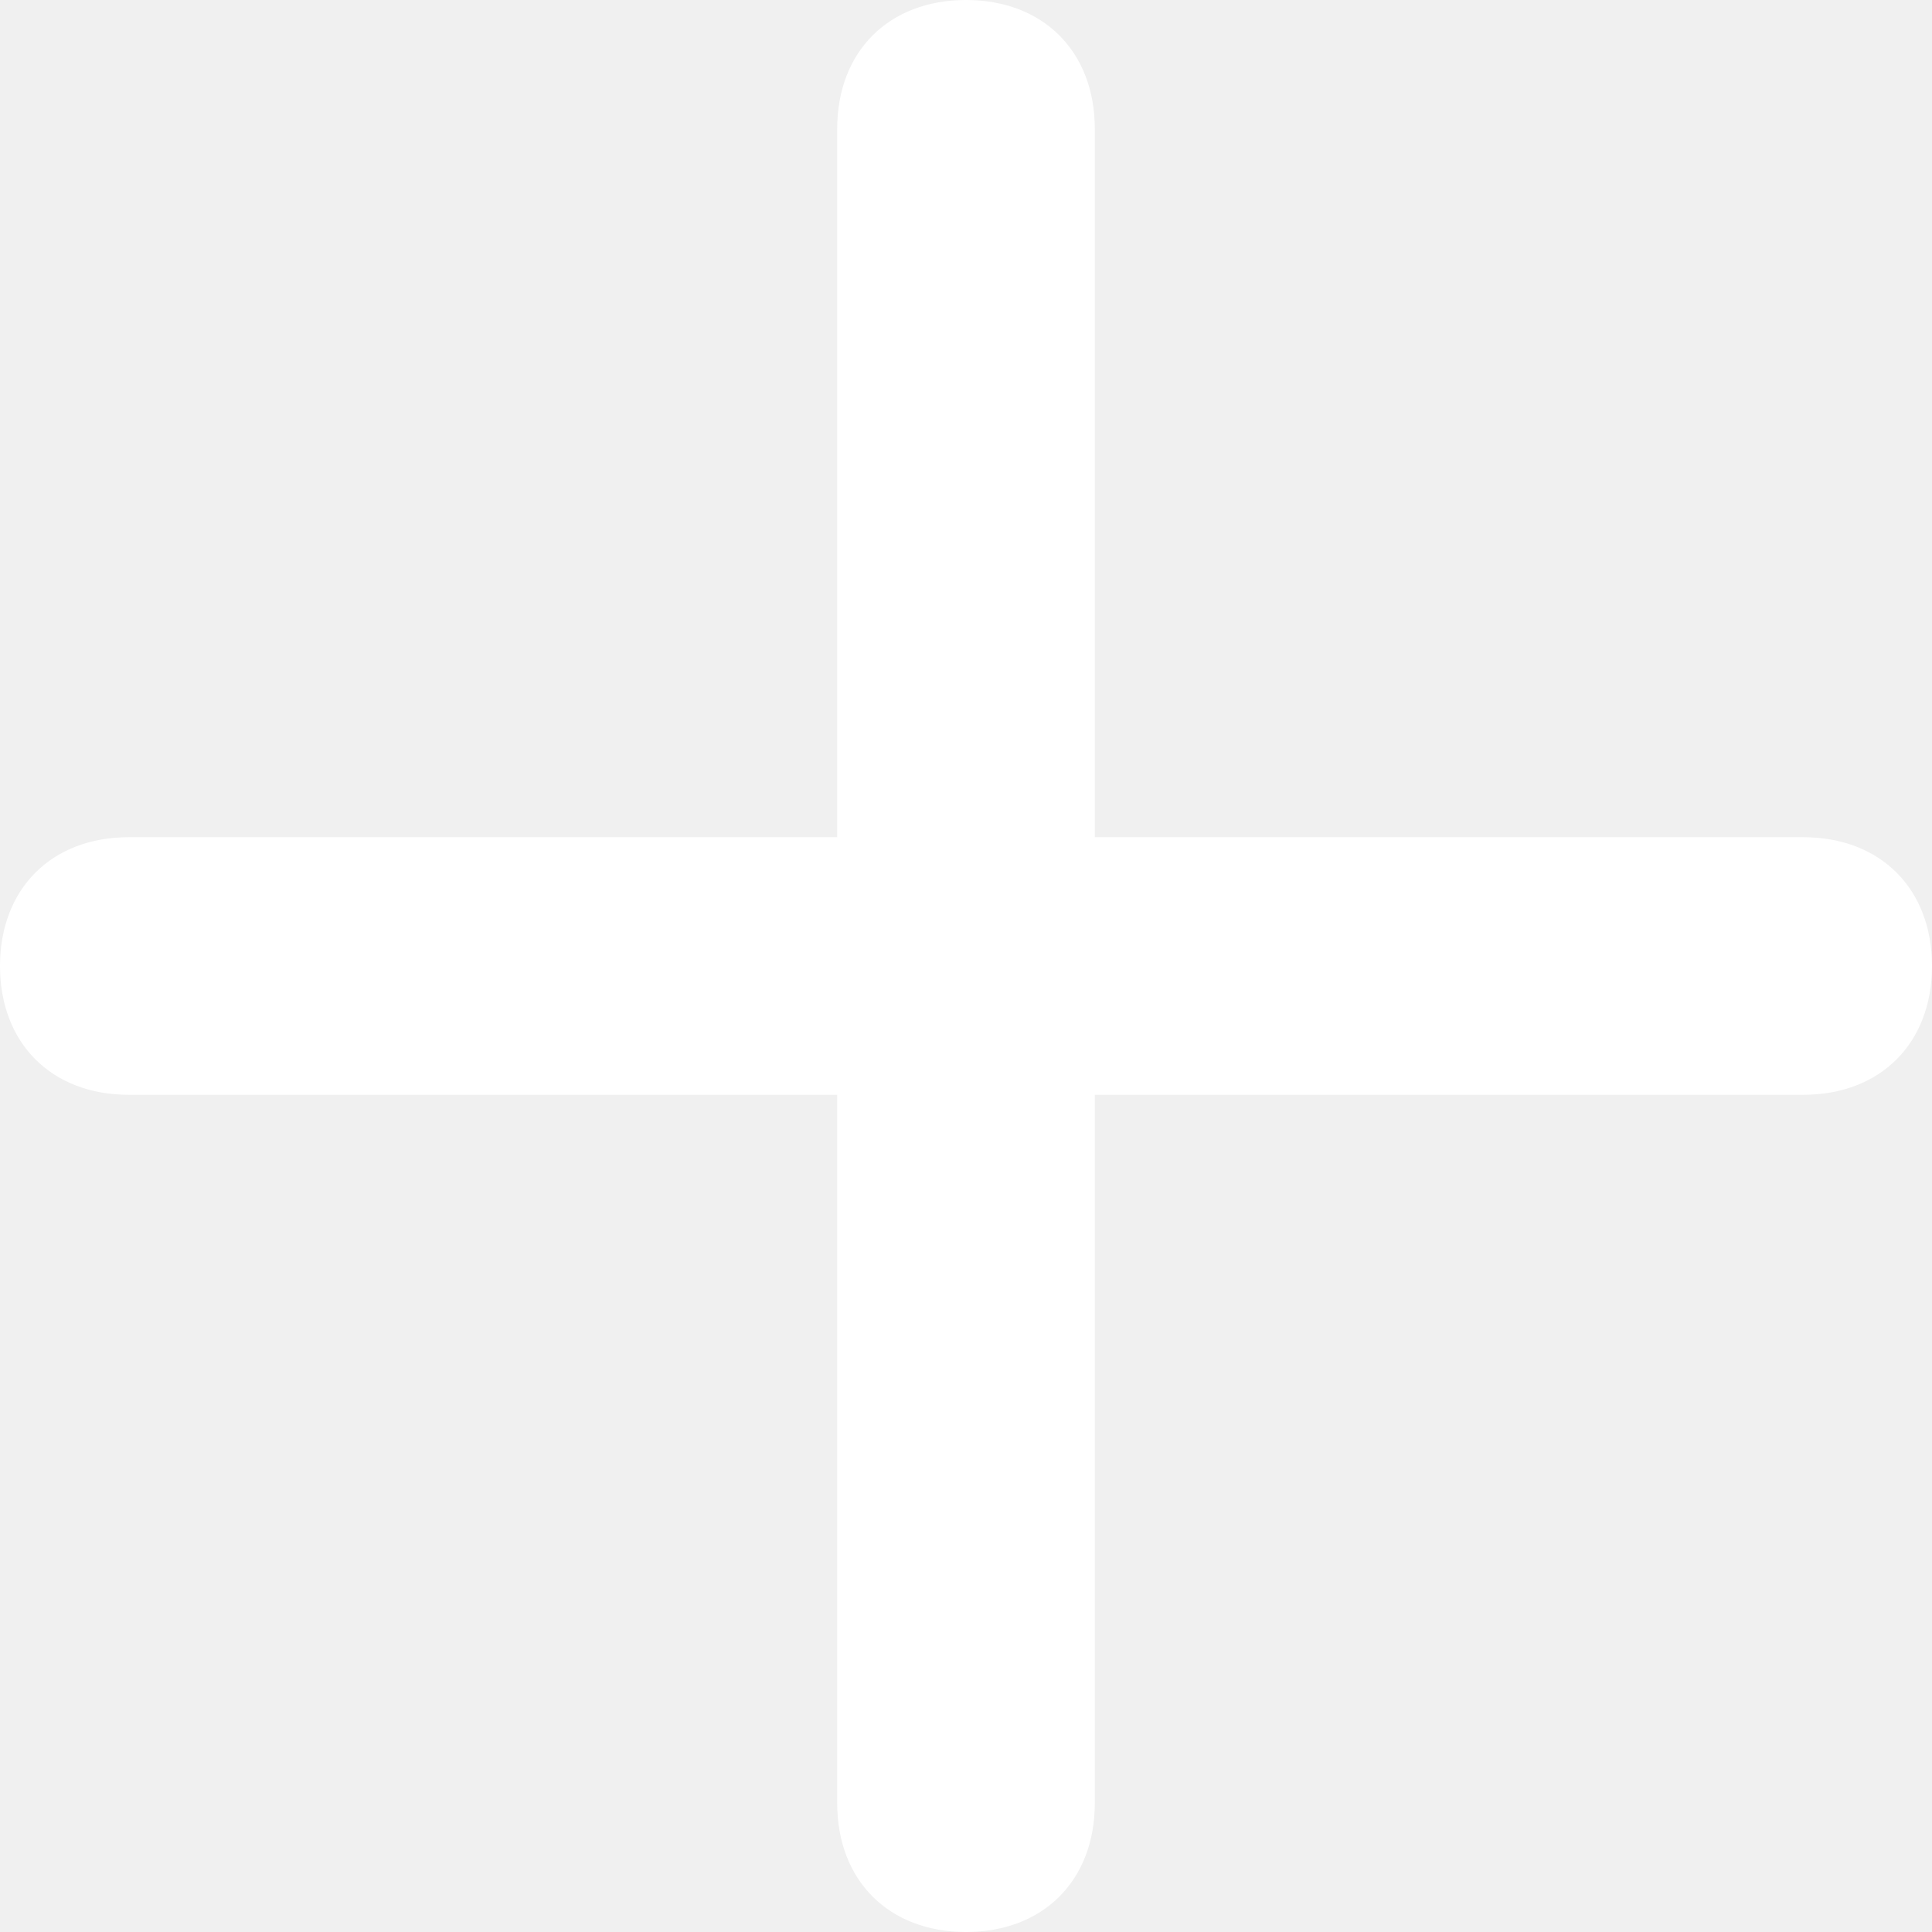
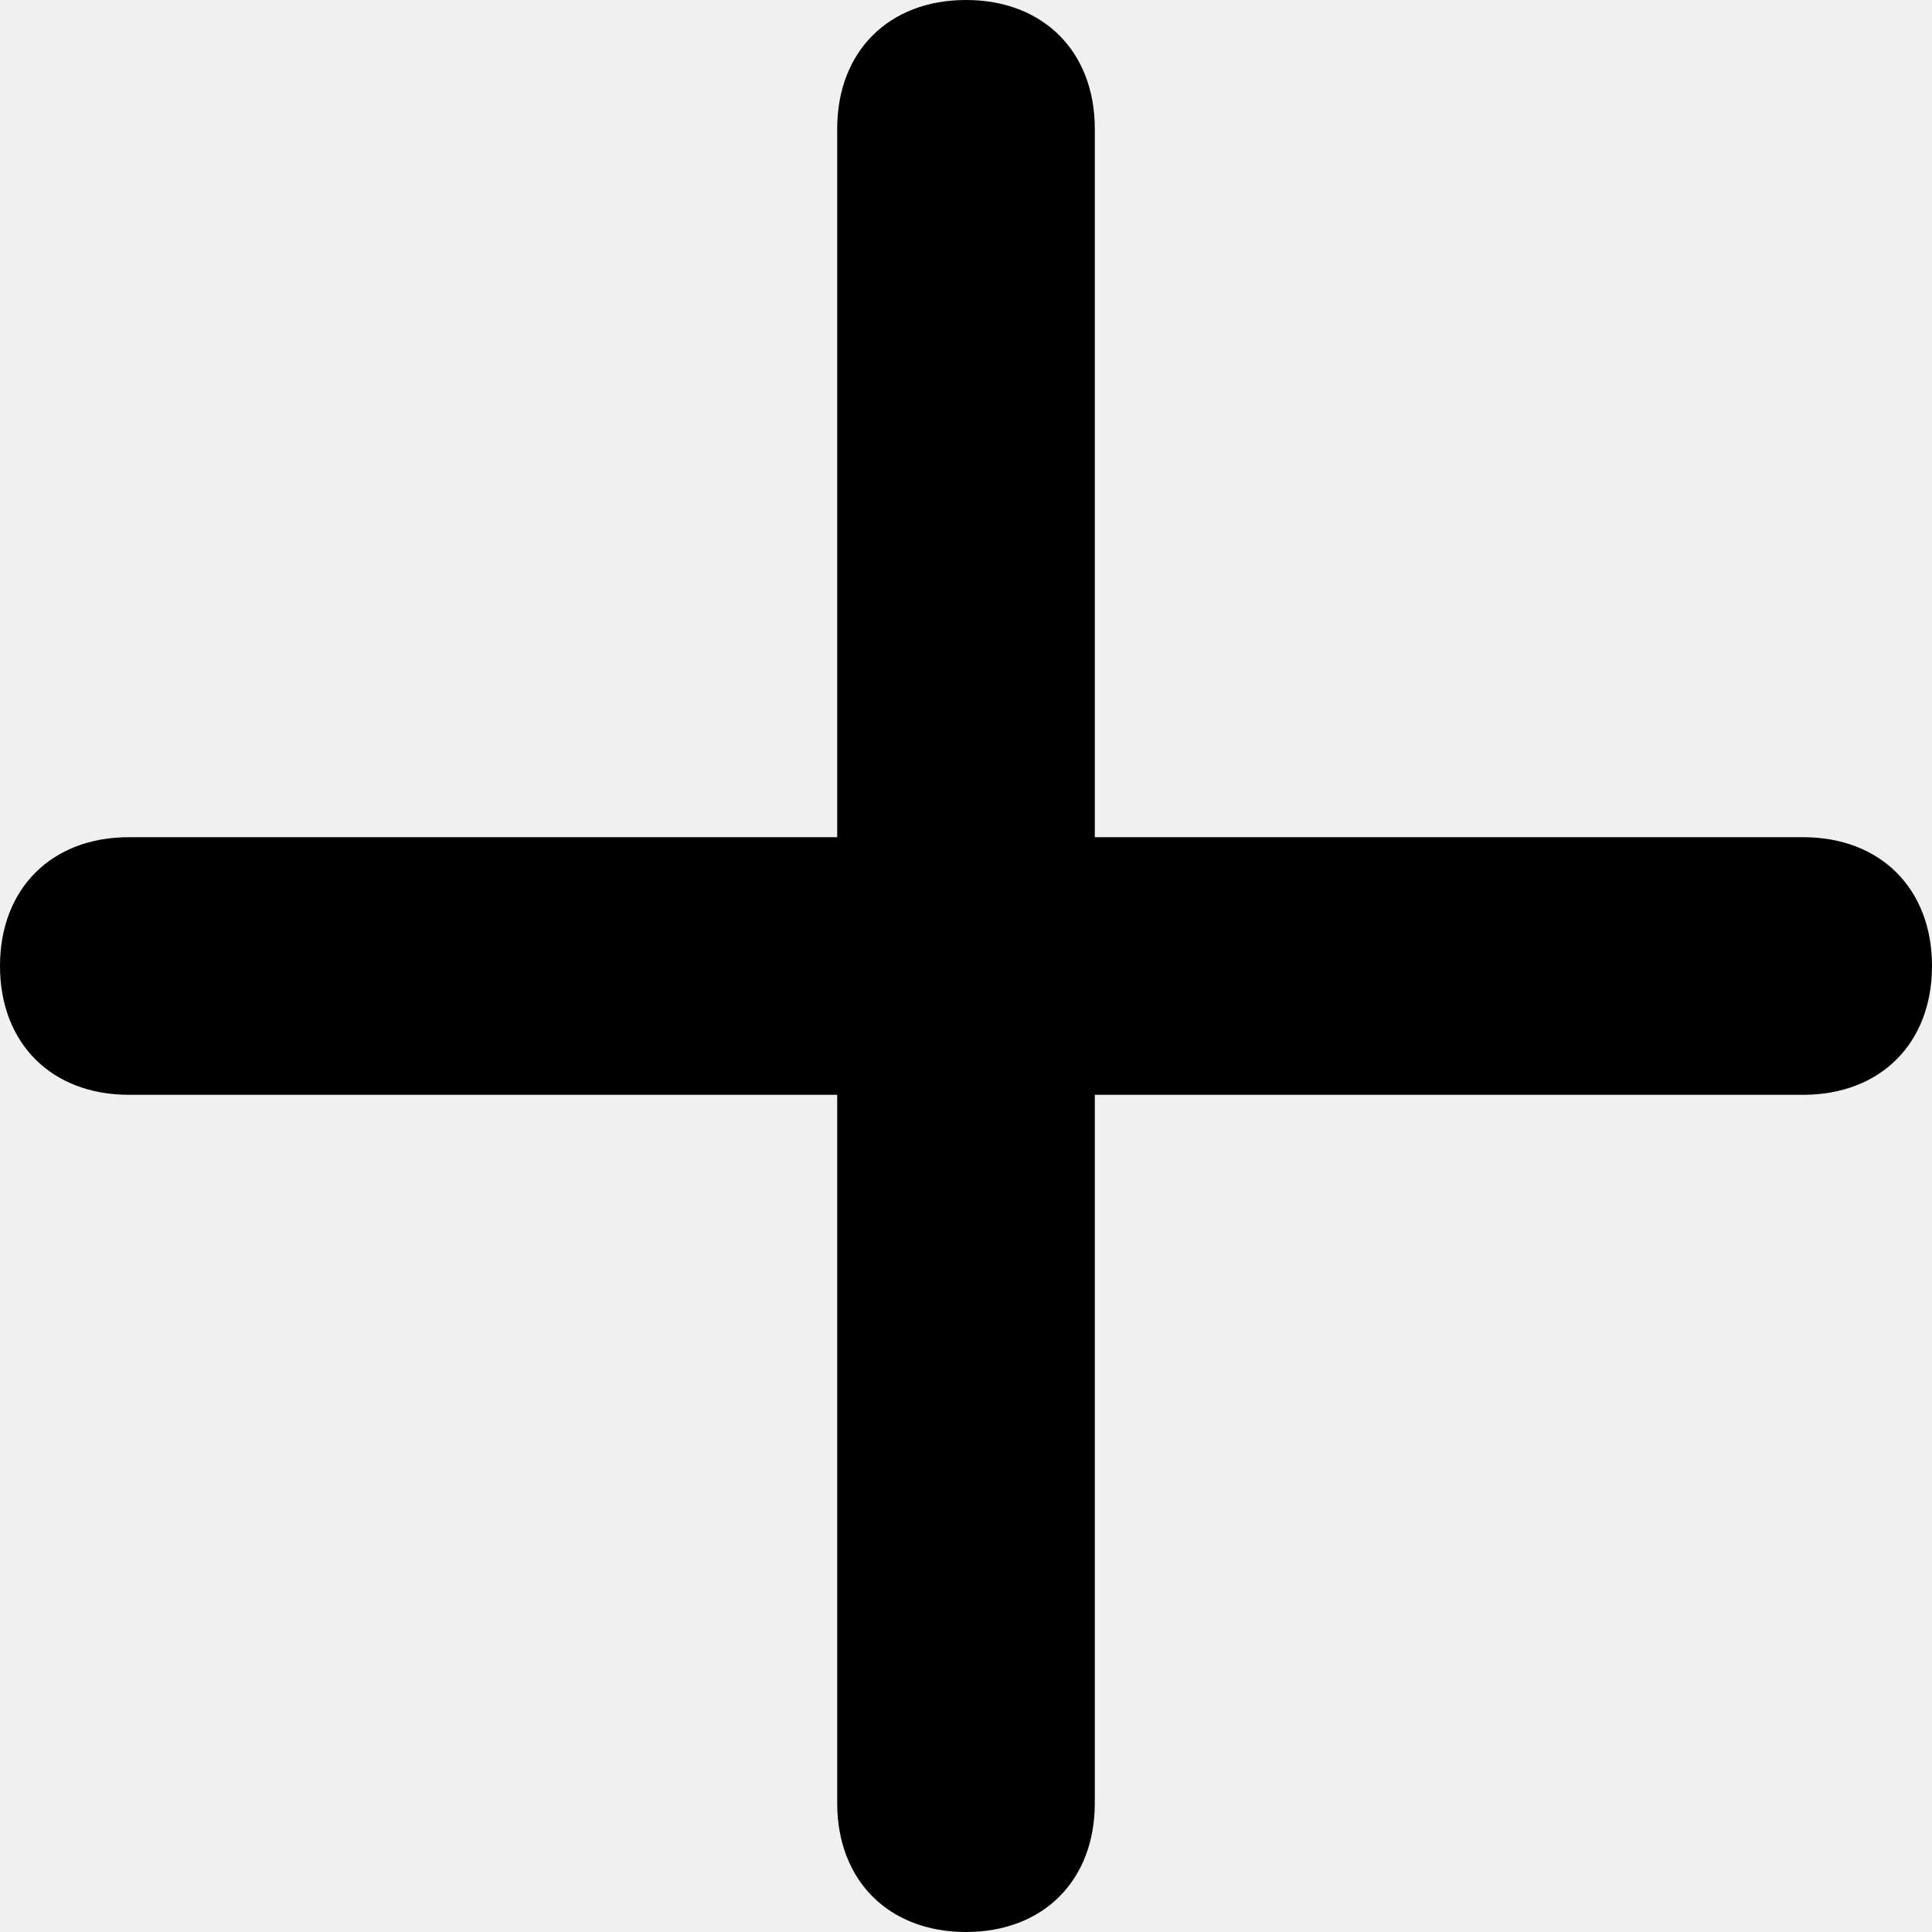
<svg xmlns="http://www.w3.org/2000/svg" version="1.1" id="Слой_1" x="0px" y="0px" viewBox="0 0 15 15" style="enable-background:new 0 0 15 15;" xml:space="preserve">
-   <style type="text/css">
- 	.st0{fill:#FFFFFF;}
- </style>
-   <g>
-     <path class="st0" d="M7.5,15c-0.6,0-1-0.4-1-1V1c0-0.6,0.4-1,1-1c0.6,0,1,0.4,1,1v13C8.5,14.6,8.1,15,7.5,15z" />
-   </g>
-   <g>
-     <path class="st0" d="M14,8.5H1c-0.6,0-1-0.4-1-1c0-0.6,0.4-1,1-1h13c0.6,0,1,0.4,1,1C15,8.1,14.6,8.5,14,8.5z" />
-   </g>
+   <path d="M7.5,15c-0.6,0-1-0.4-1-1V1c0-0.6,0.4-1,1-1c0.6,0,1,0.4,1,1v13C8.5,14.6,8.1,15,7.5,15z" />
+   <path d="M14,8.5H1c-0.6,0-1-0.4-1-1c0-0.6,0.4-1,1-1h13c0.6,0,1,0.4,1,1C15,8.1,14.6,8.5,14,8.5z" />
</svg>
